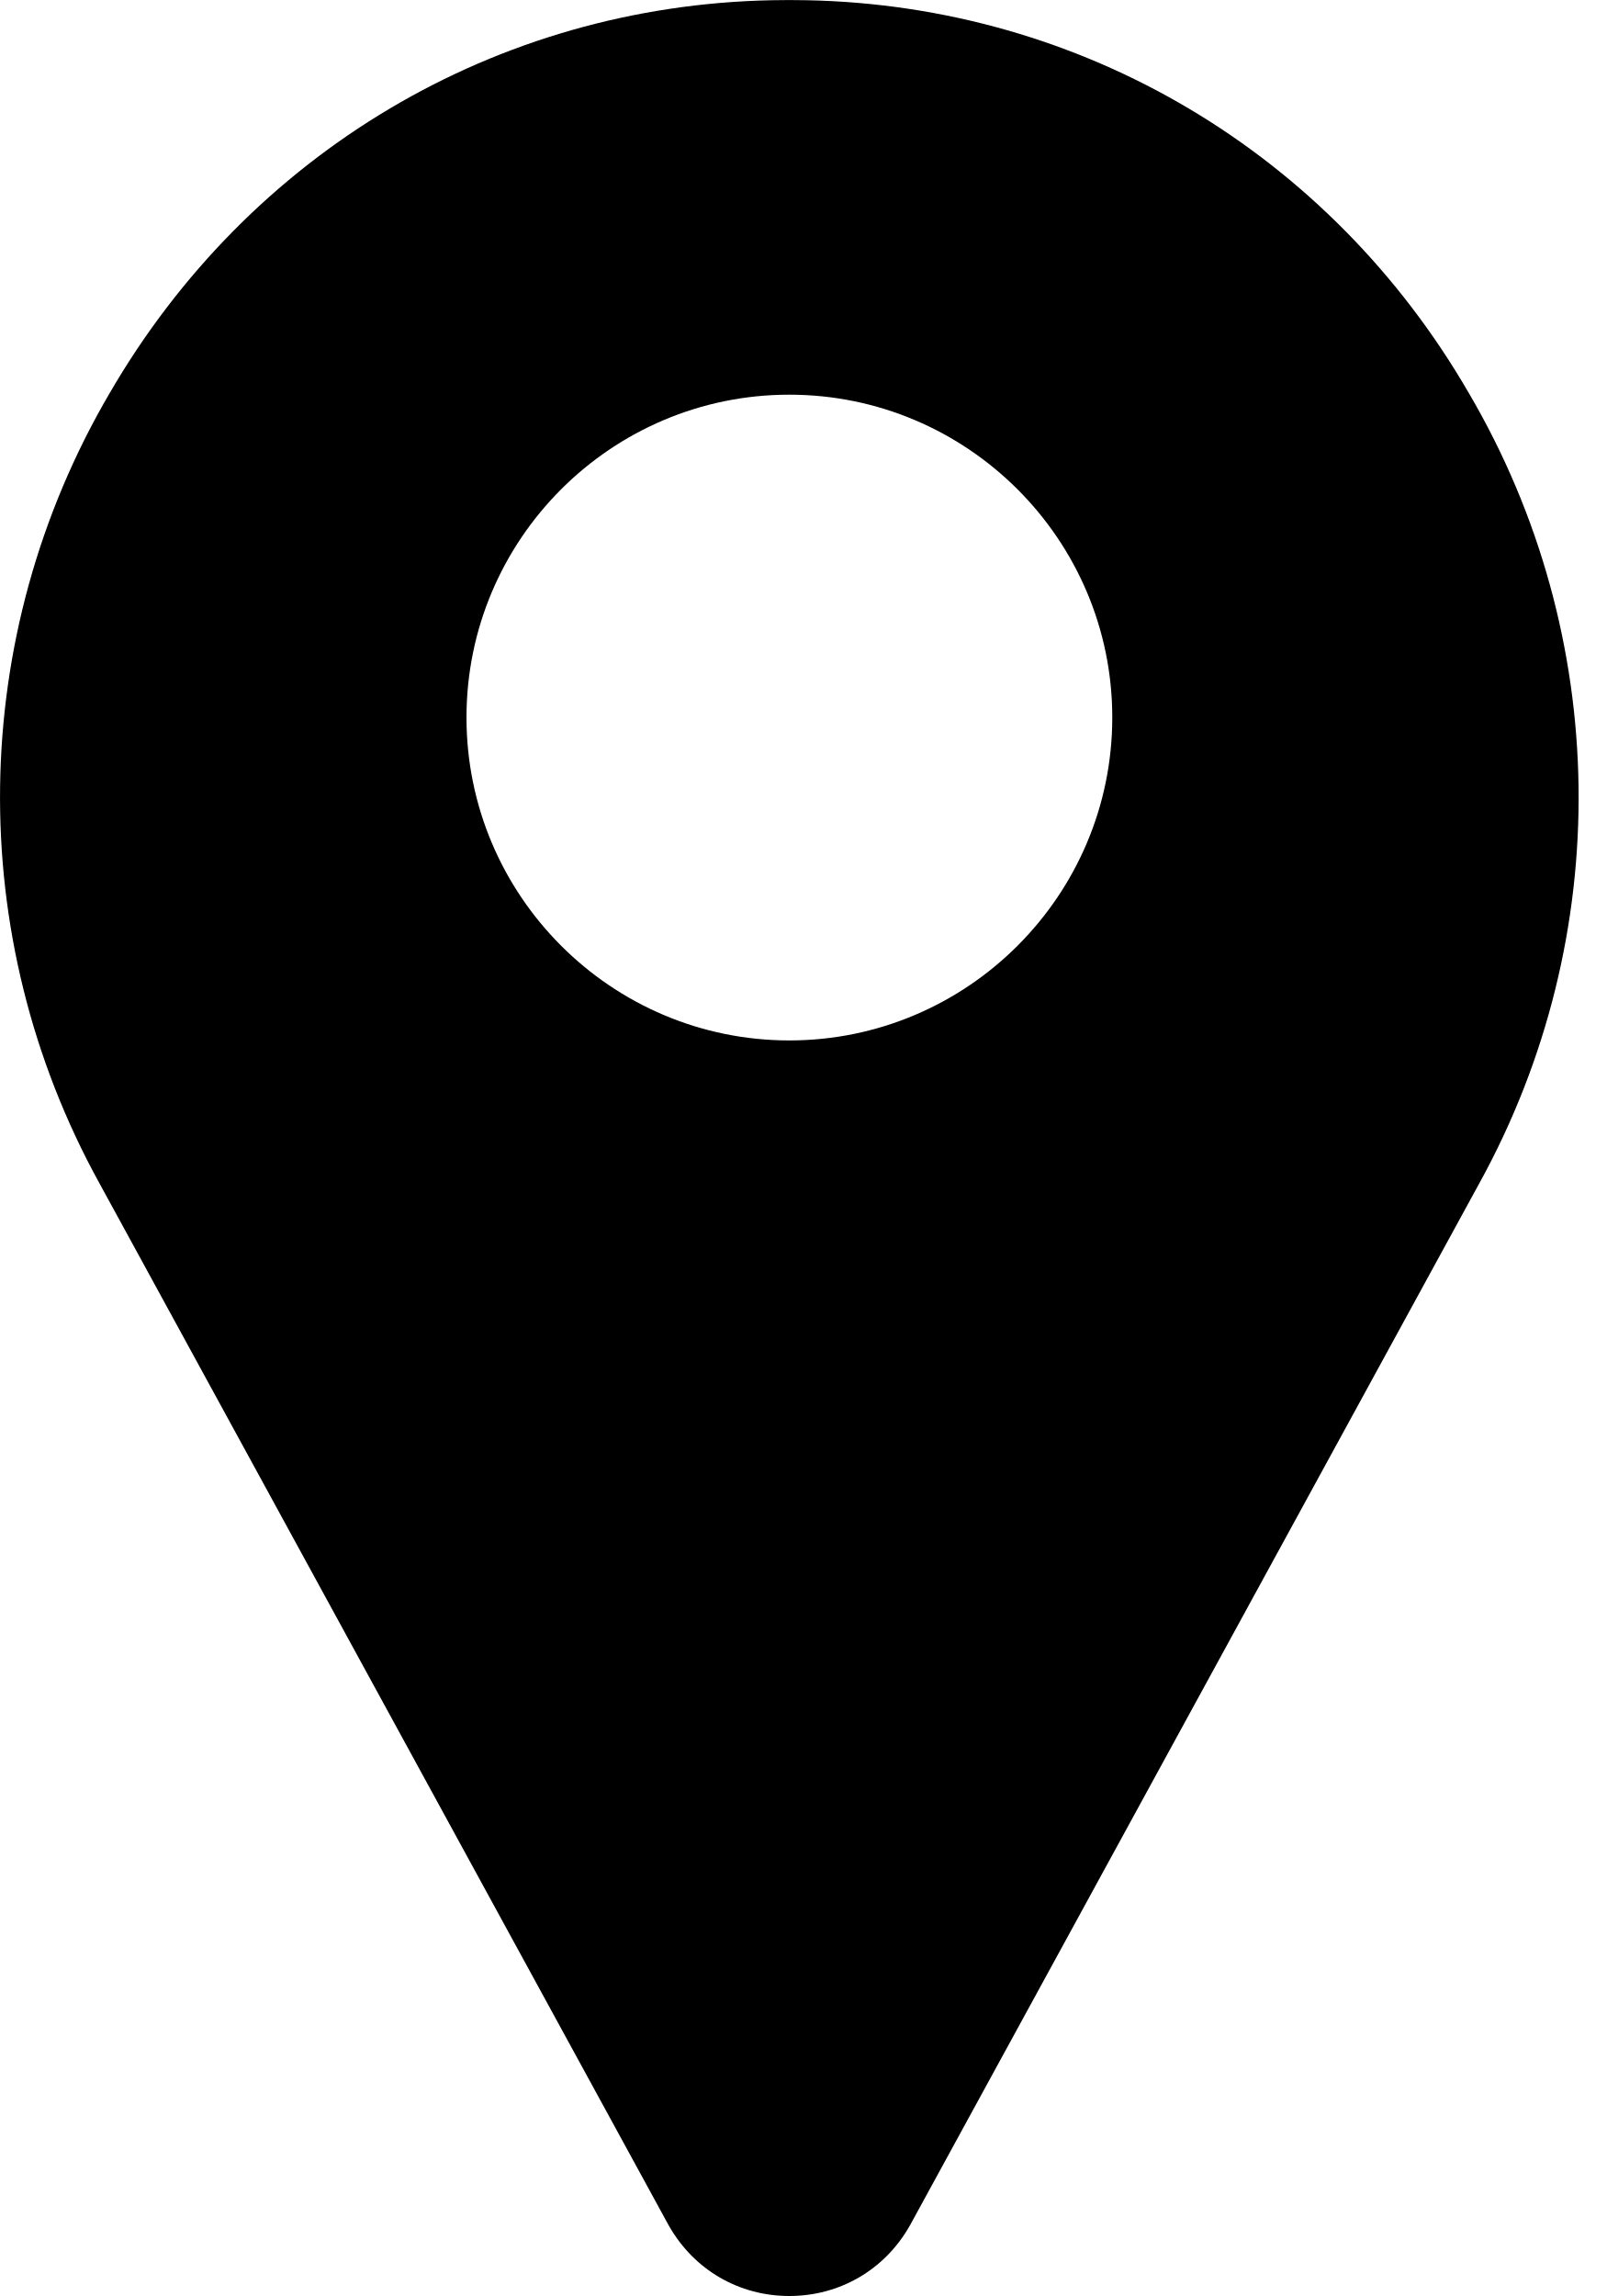
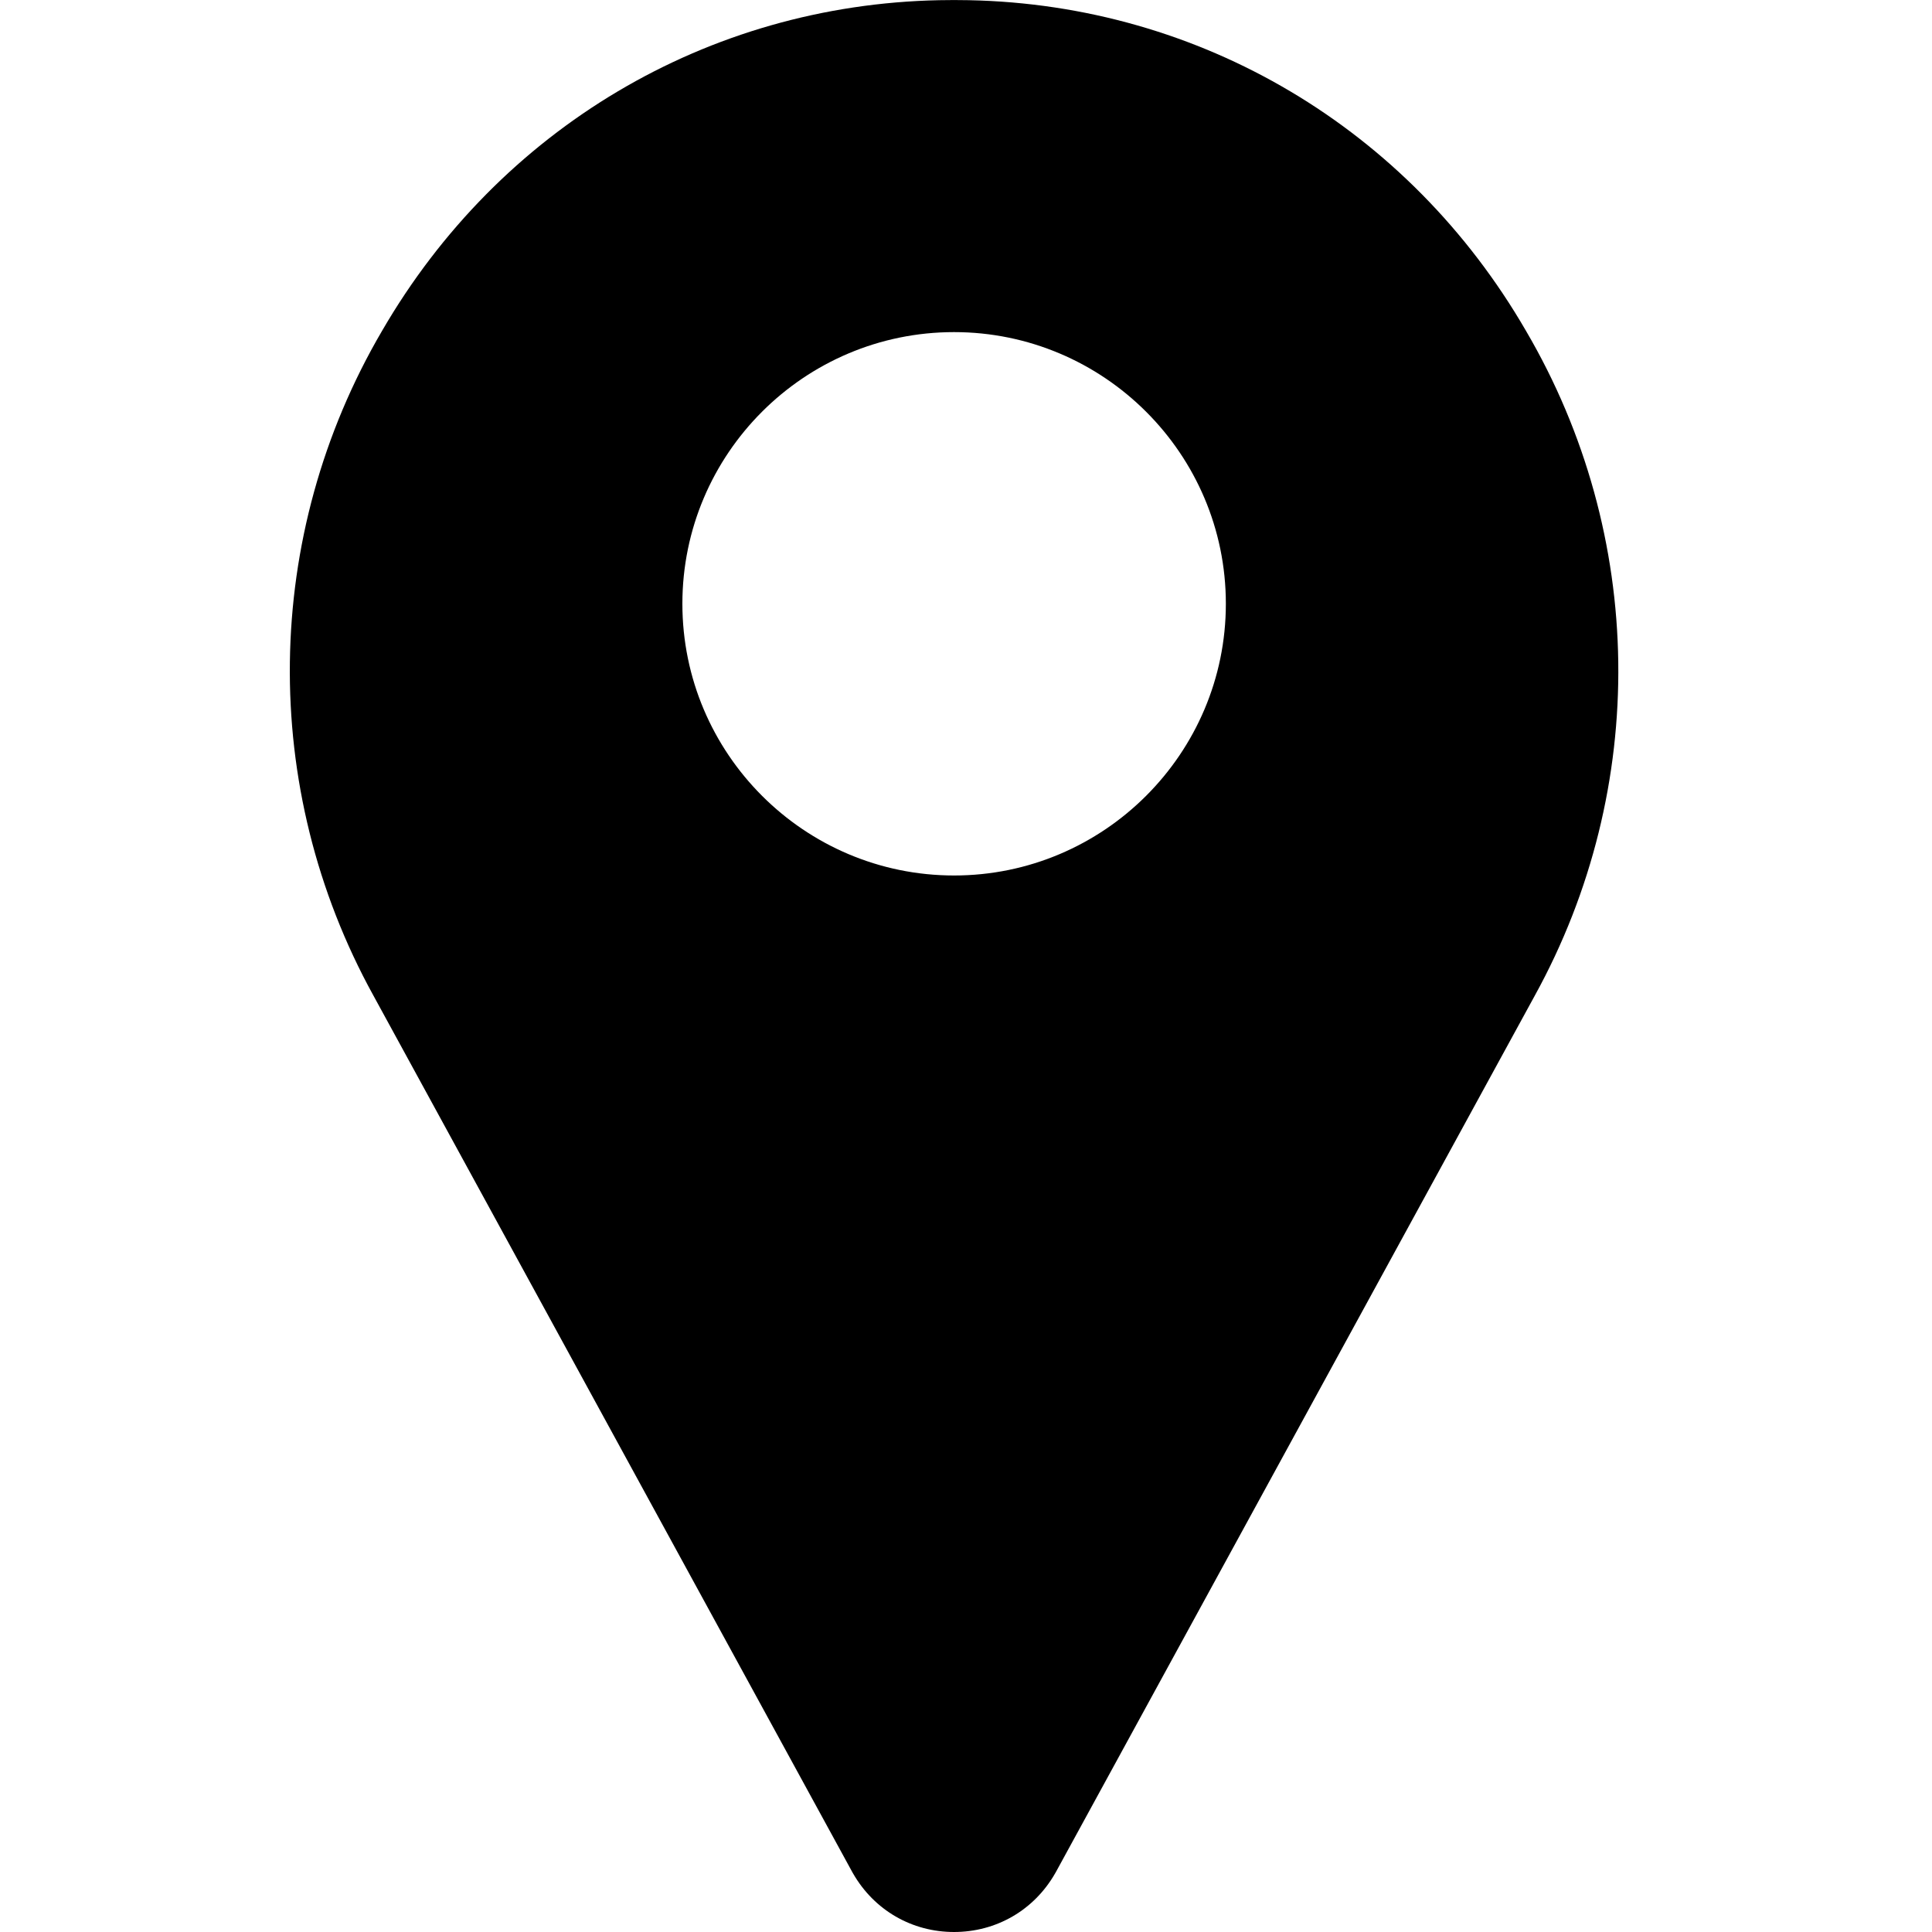
- <svg xmlns="http://www.w3.org/2000/svg" height="20" width="14">
+ <svg xmlns="http://www.w3.org/2000/svg" height="20" width="20" viewBox="0 0 14 20">
  <path d="M12.797 3.425C11.584 1.33 9.427.05 7.03.002a7.483 7.483 0 00-.308 0C4.325.05 2.17 1.33.955 3.425a6.963 6.963 0 00-.09 6.88l4.959 9.077.007.012c.218.38.609.606 1.045.606.437 0 .828-.226 1.046-.606l.007-.012 4.96-9.077a6.963 6.963 0 00-.092-6.88zm-5.92 5.638c-1.552 0-2.813-1.262-2.813-2.813s1.261-2.812 2.812-2.812S9.69 4.699 9.69 6.25 8.427 9.063 6.876 9.063z" fill="current" />
</svg>
